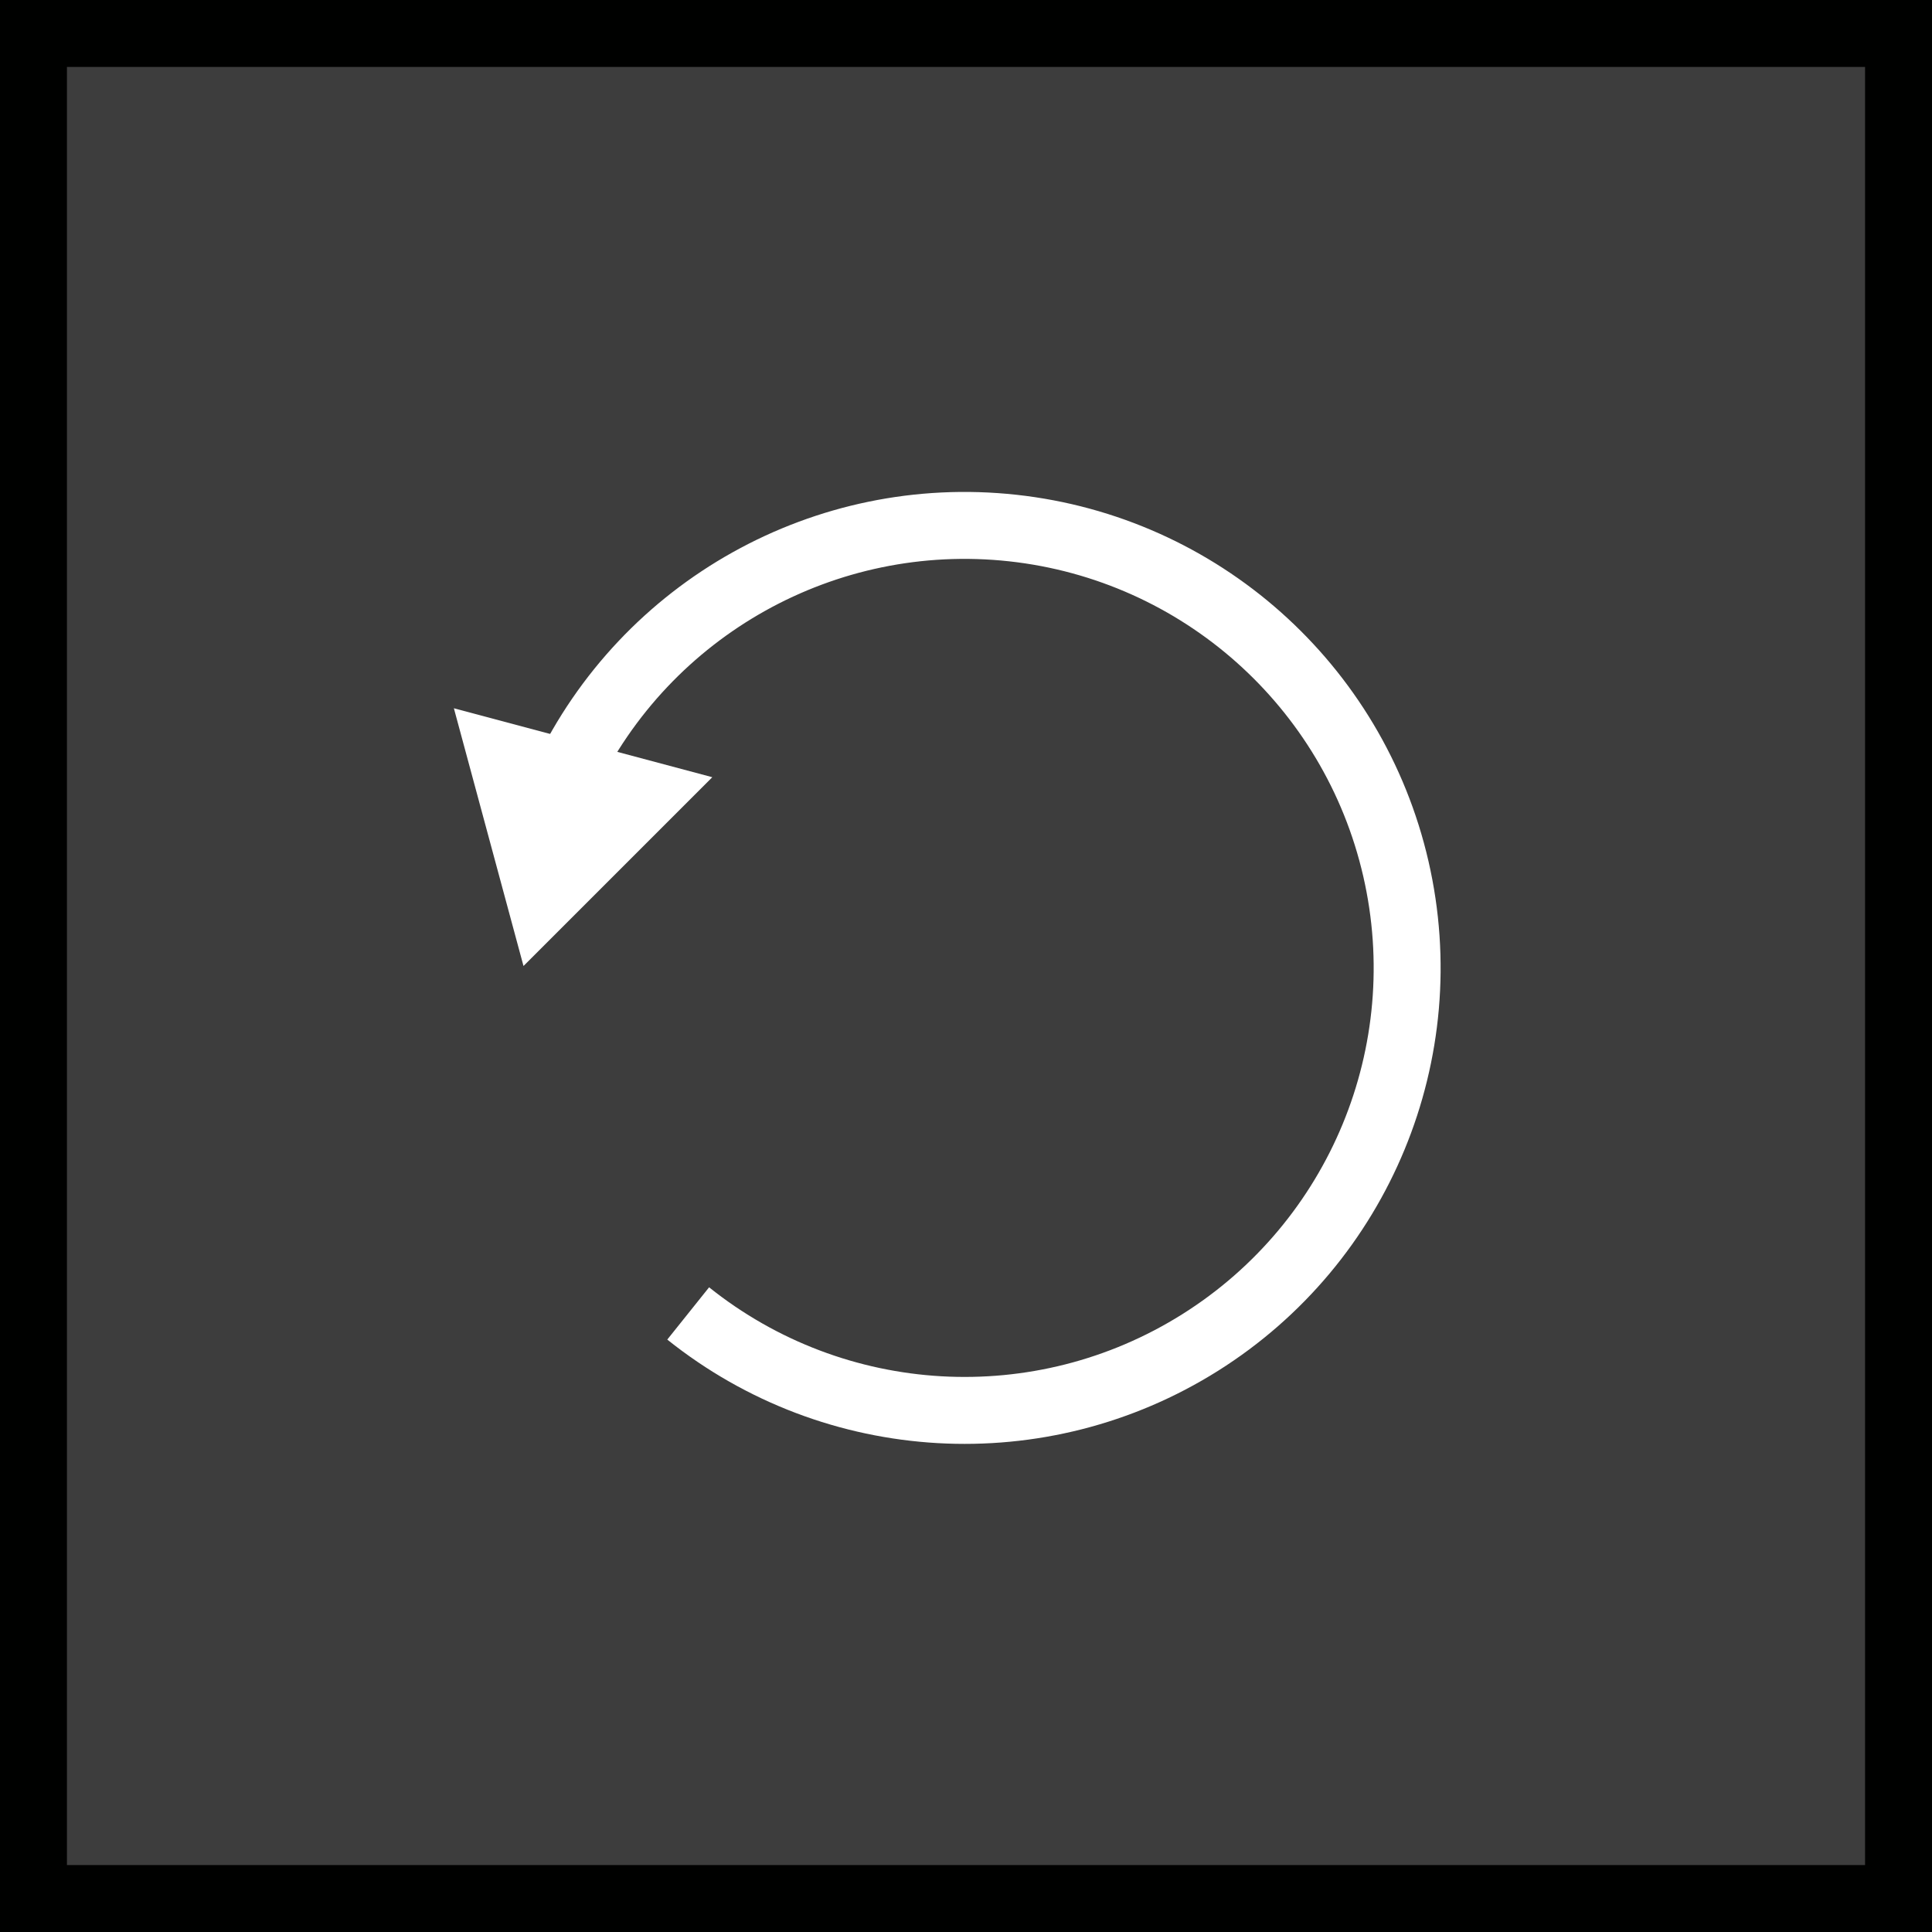
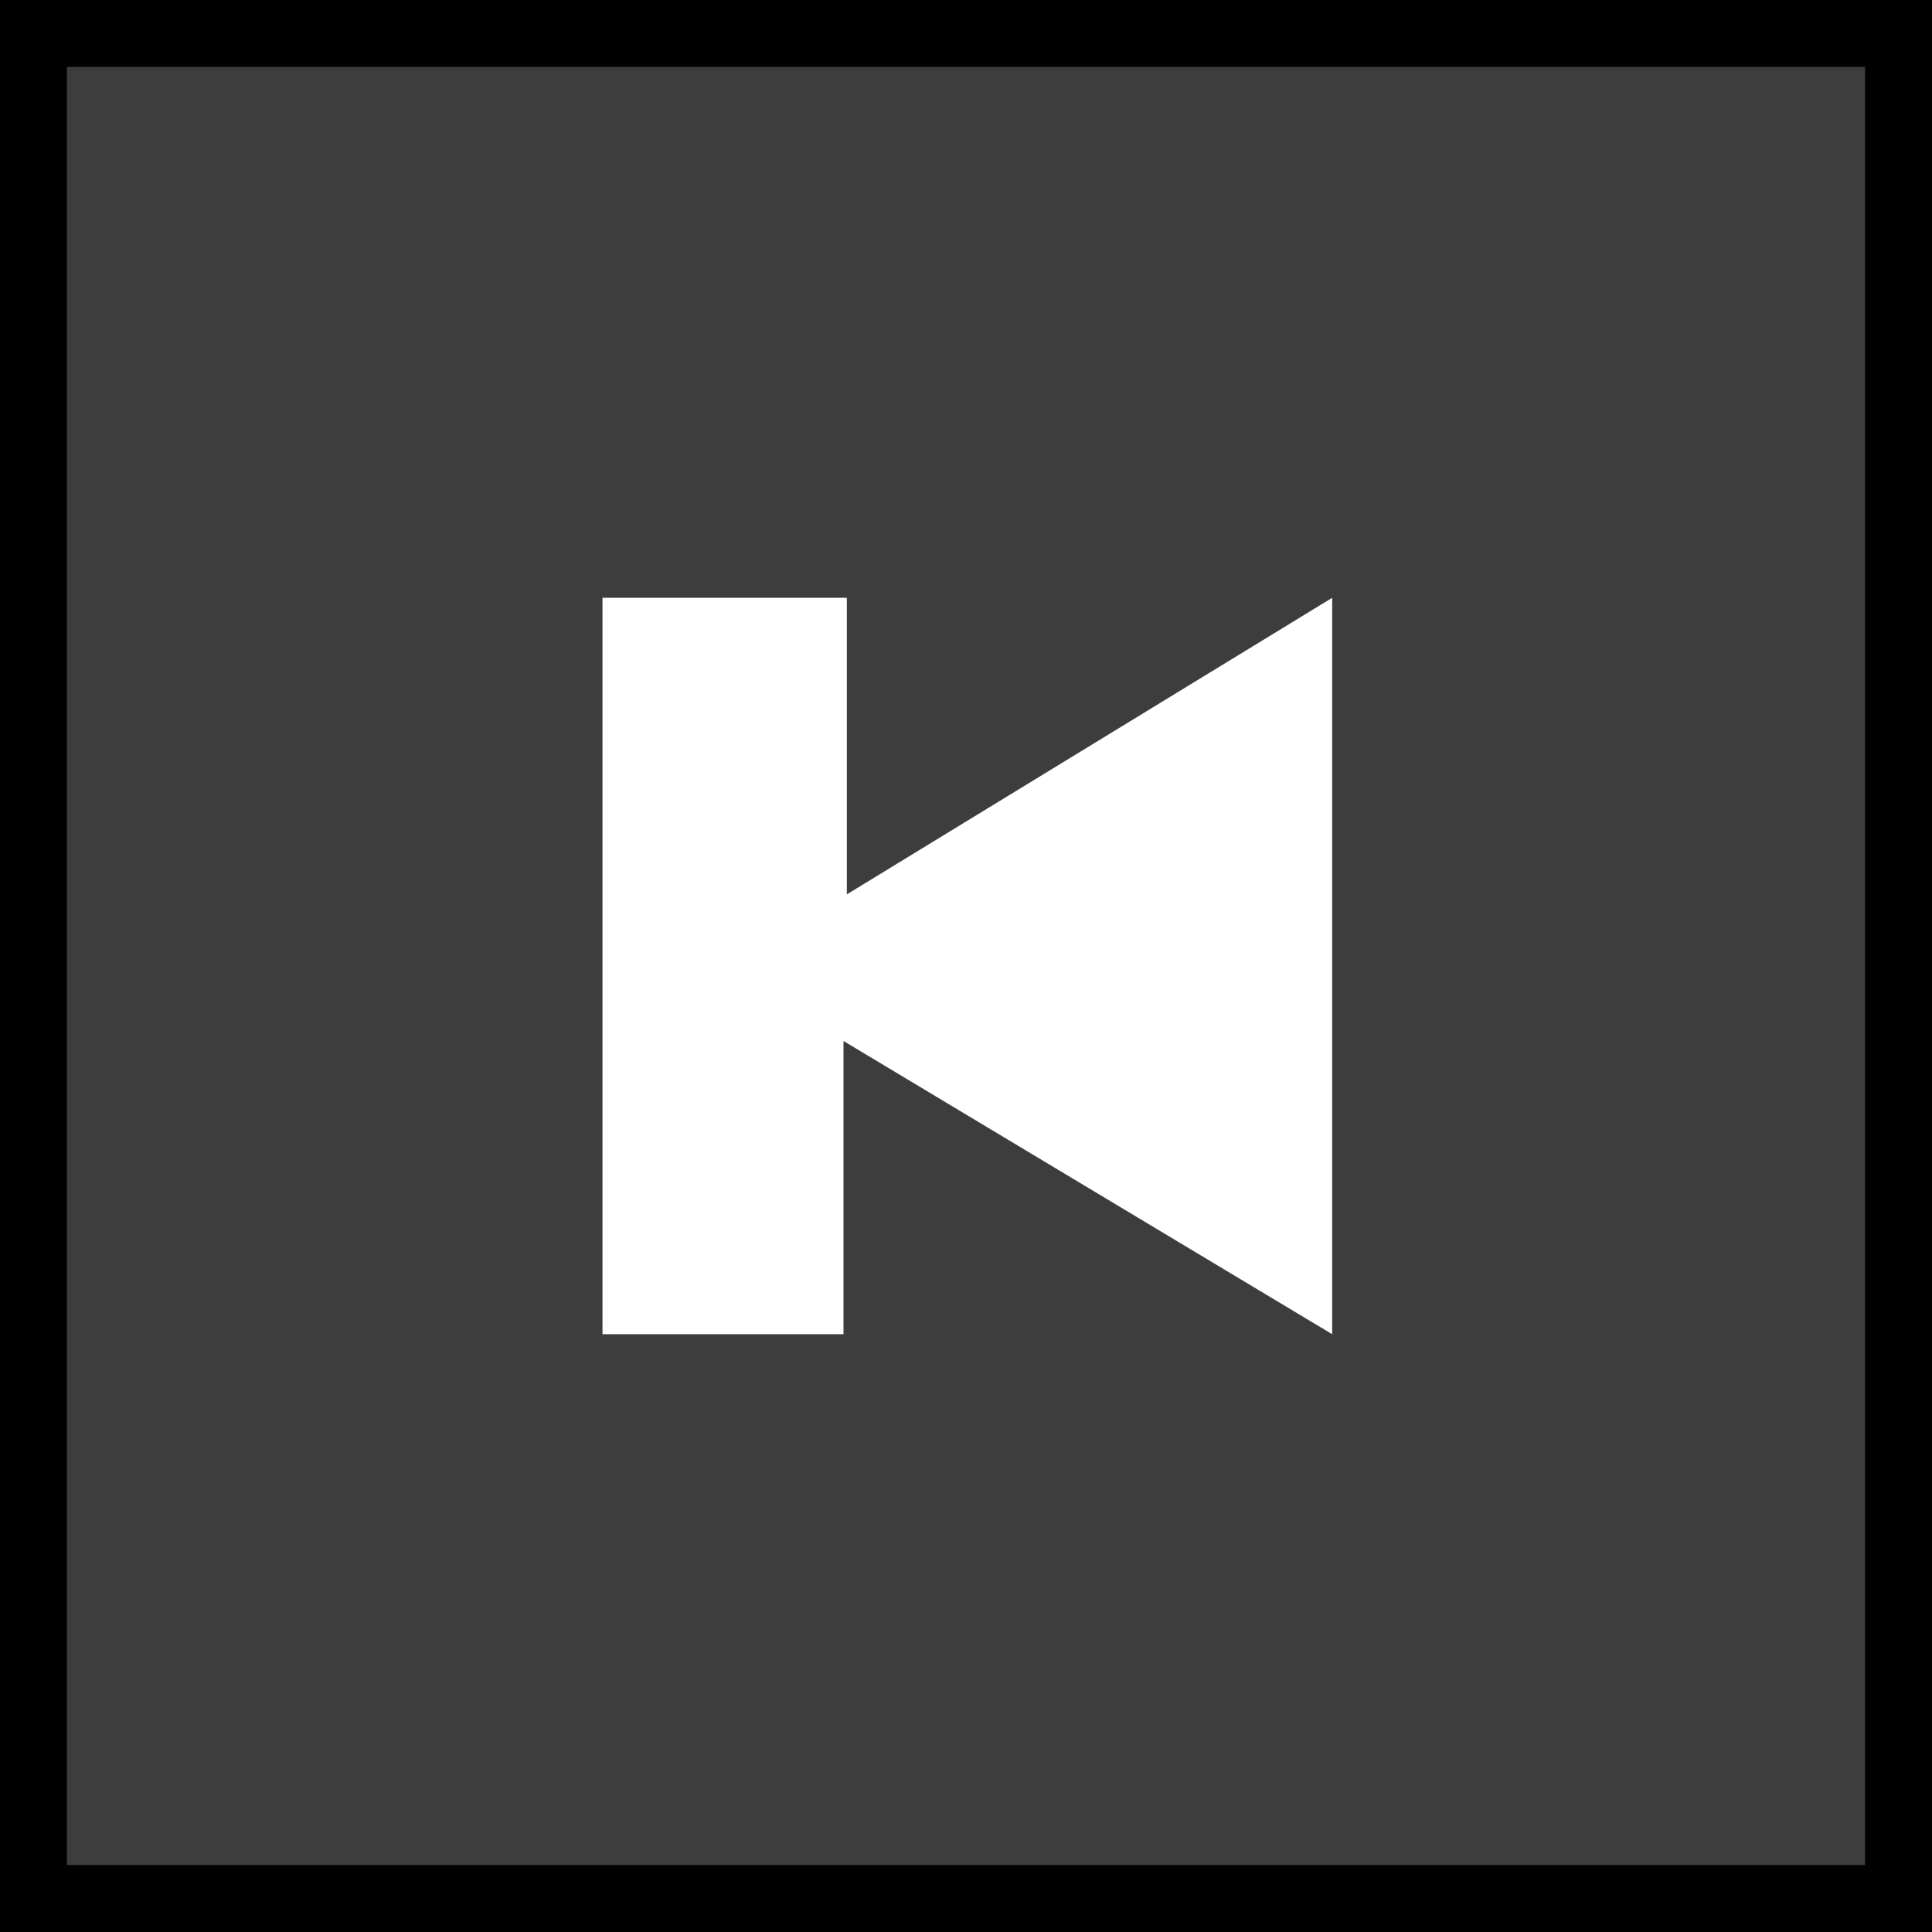
<svg xmlns="http://www.w3.org/2000/svg" id="Calque_1" data-name="Calque 1" viewBox="0 0 28.86 28.86">
  <defs>
-     <style>.cls-1{fill:#3d3d3d;}.cls-2{fill:#000100;}.cls-3{fill:none;stroke:#fff;stroke-miterlimit:10;}.cls-4{fill:#fff;}</style>
+     <style>.cls-1{fill:#3d3d3d;}.cls-2{fill:#000100;}.cls-3{fill:#fff;}</style>
  </defs>
  <rect class="cls-1" x="0.5" y="0.5" width="27.86" height="27.86" />
  <path class="cls-2" d="M28.86,28.86H0V0H28.86V28.86ZM1,27.86H27.86V1H1V27.86Z" />
-   <path class="cls-3" d="M8.44,11.62a6.61,6.61,0,1,1,1.84,8" />
-   <polygon class="cls-4" points="10.64 11.61 7.82 14.43 6.78 10.58 10.64 11.61" />
+   <path class="cls-3" d="M19.9,8.93v11l-7.3-4.38v4.38H9v-11h3.65v4.43Z" />
</svg>
